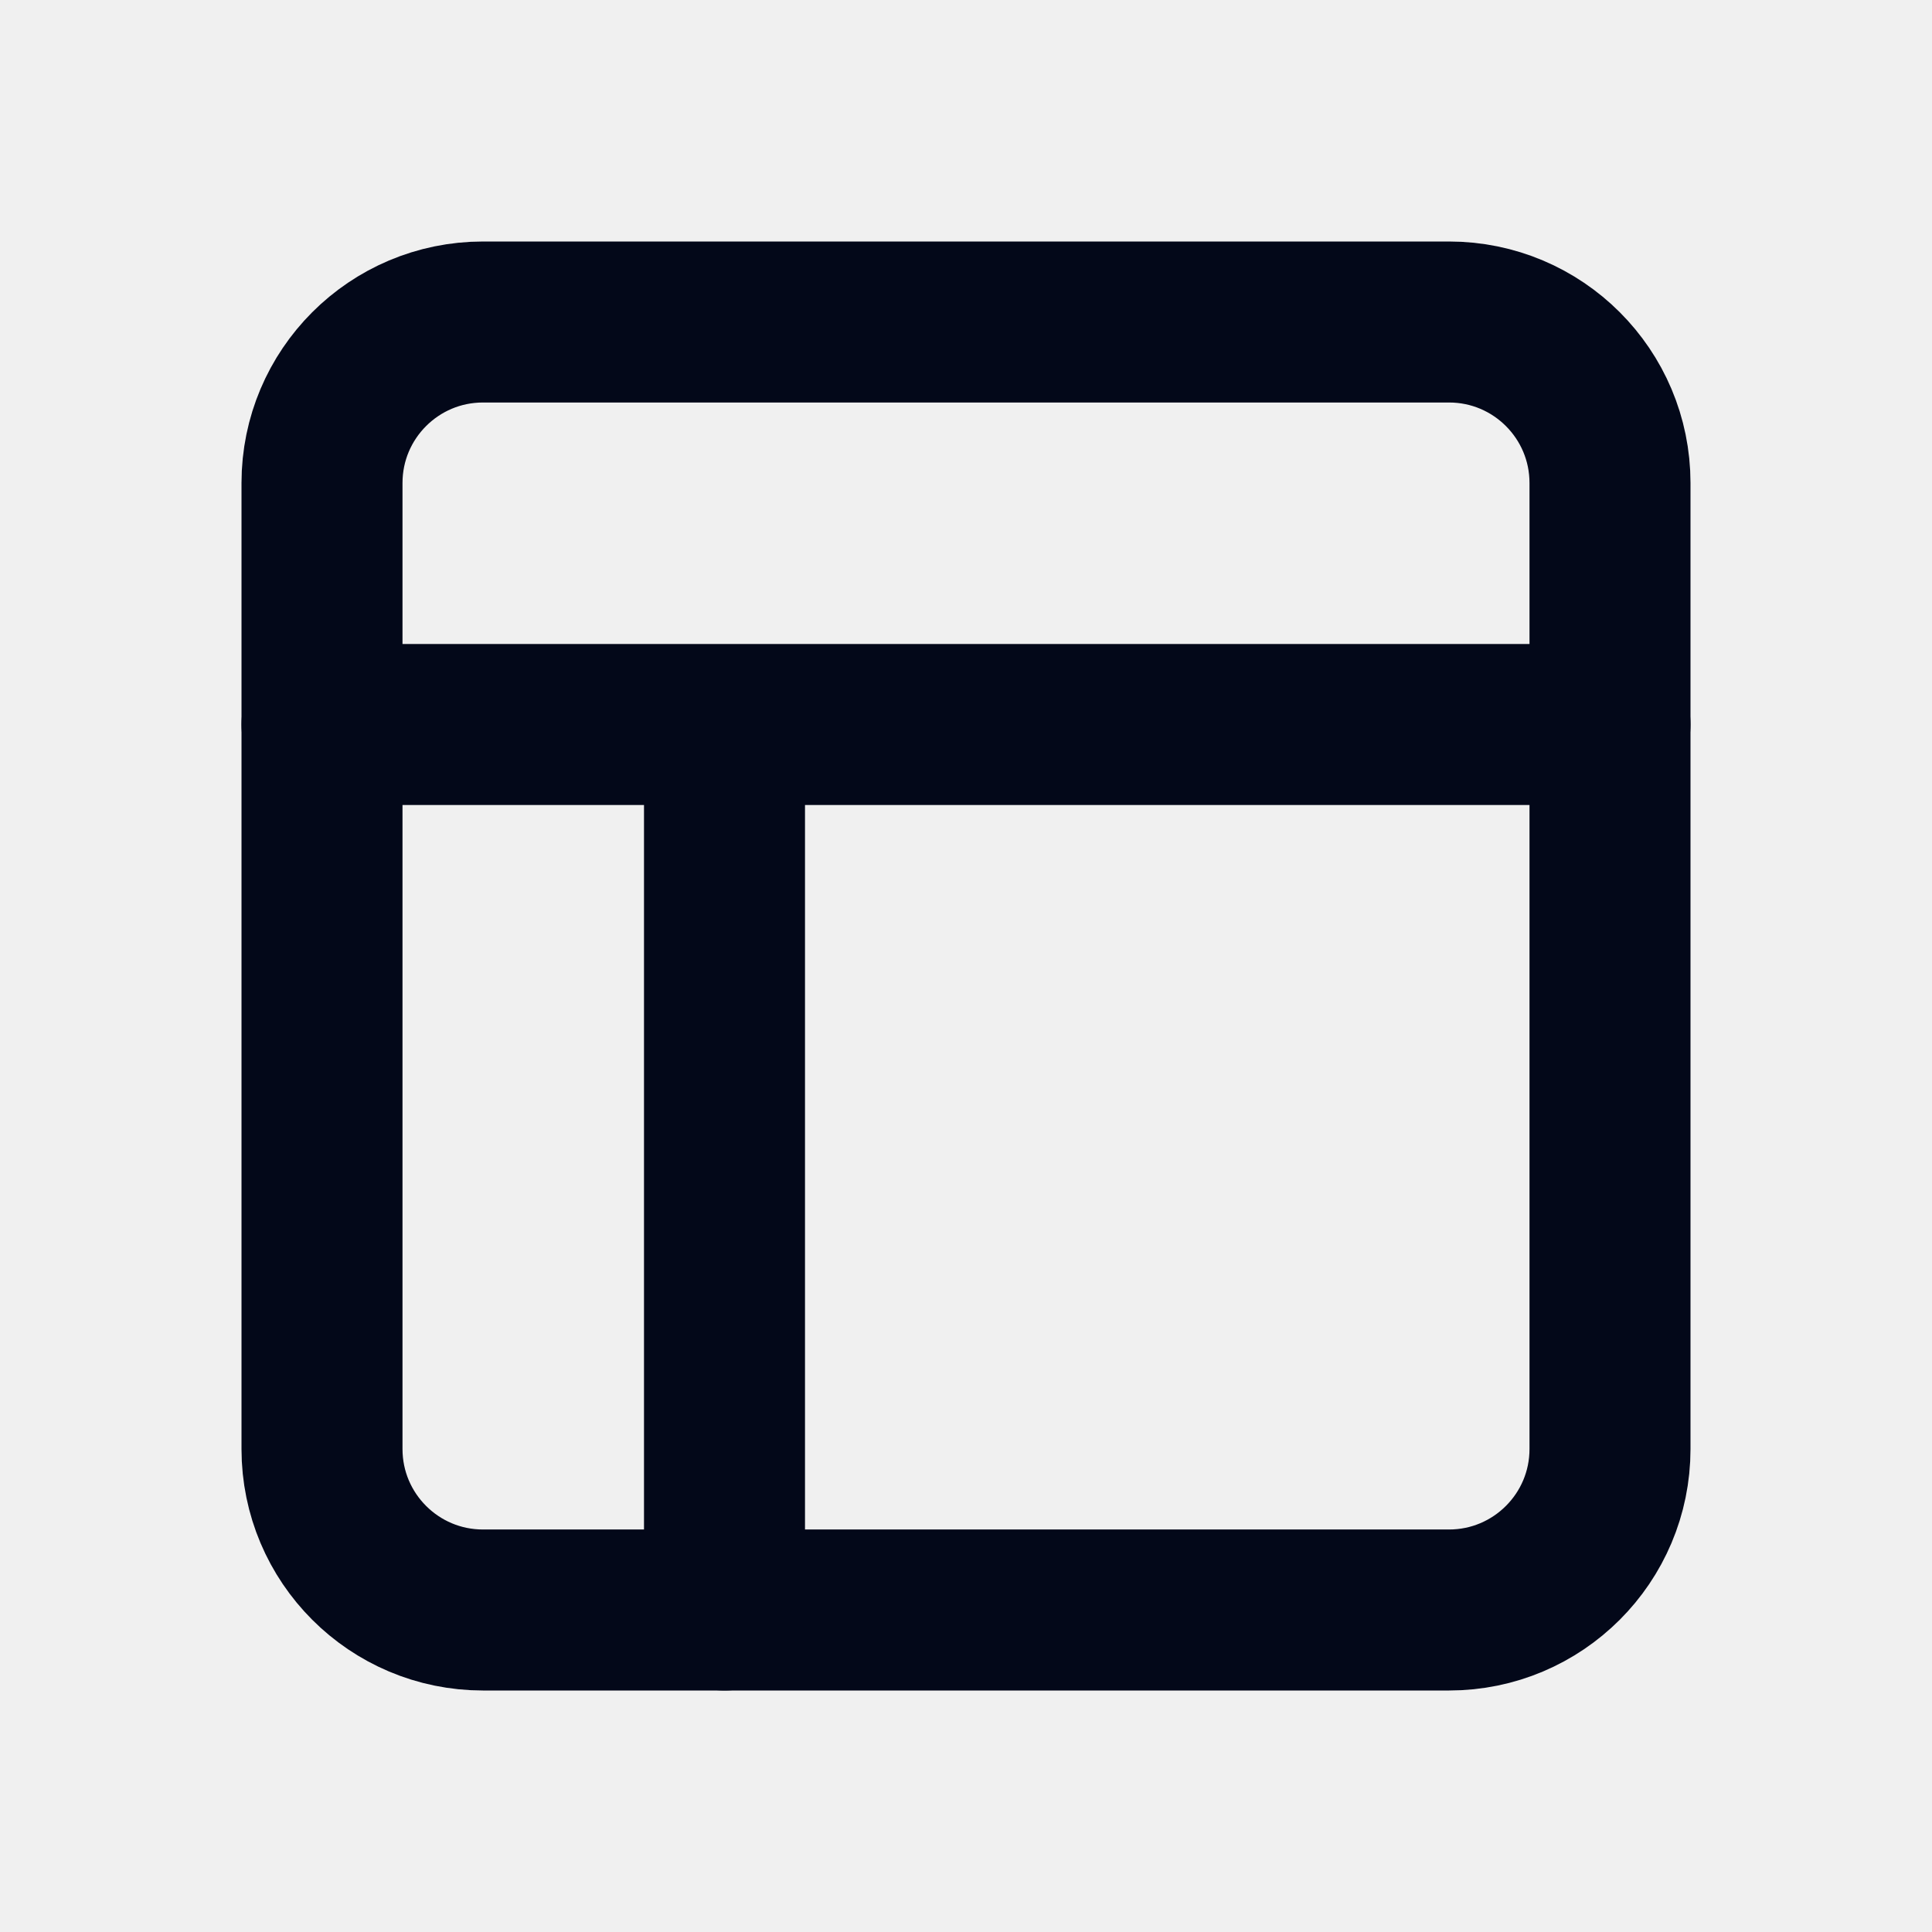
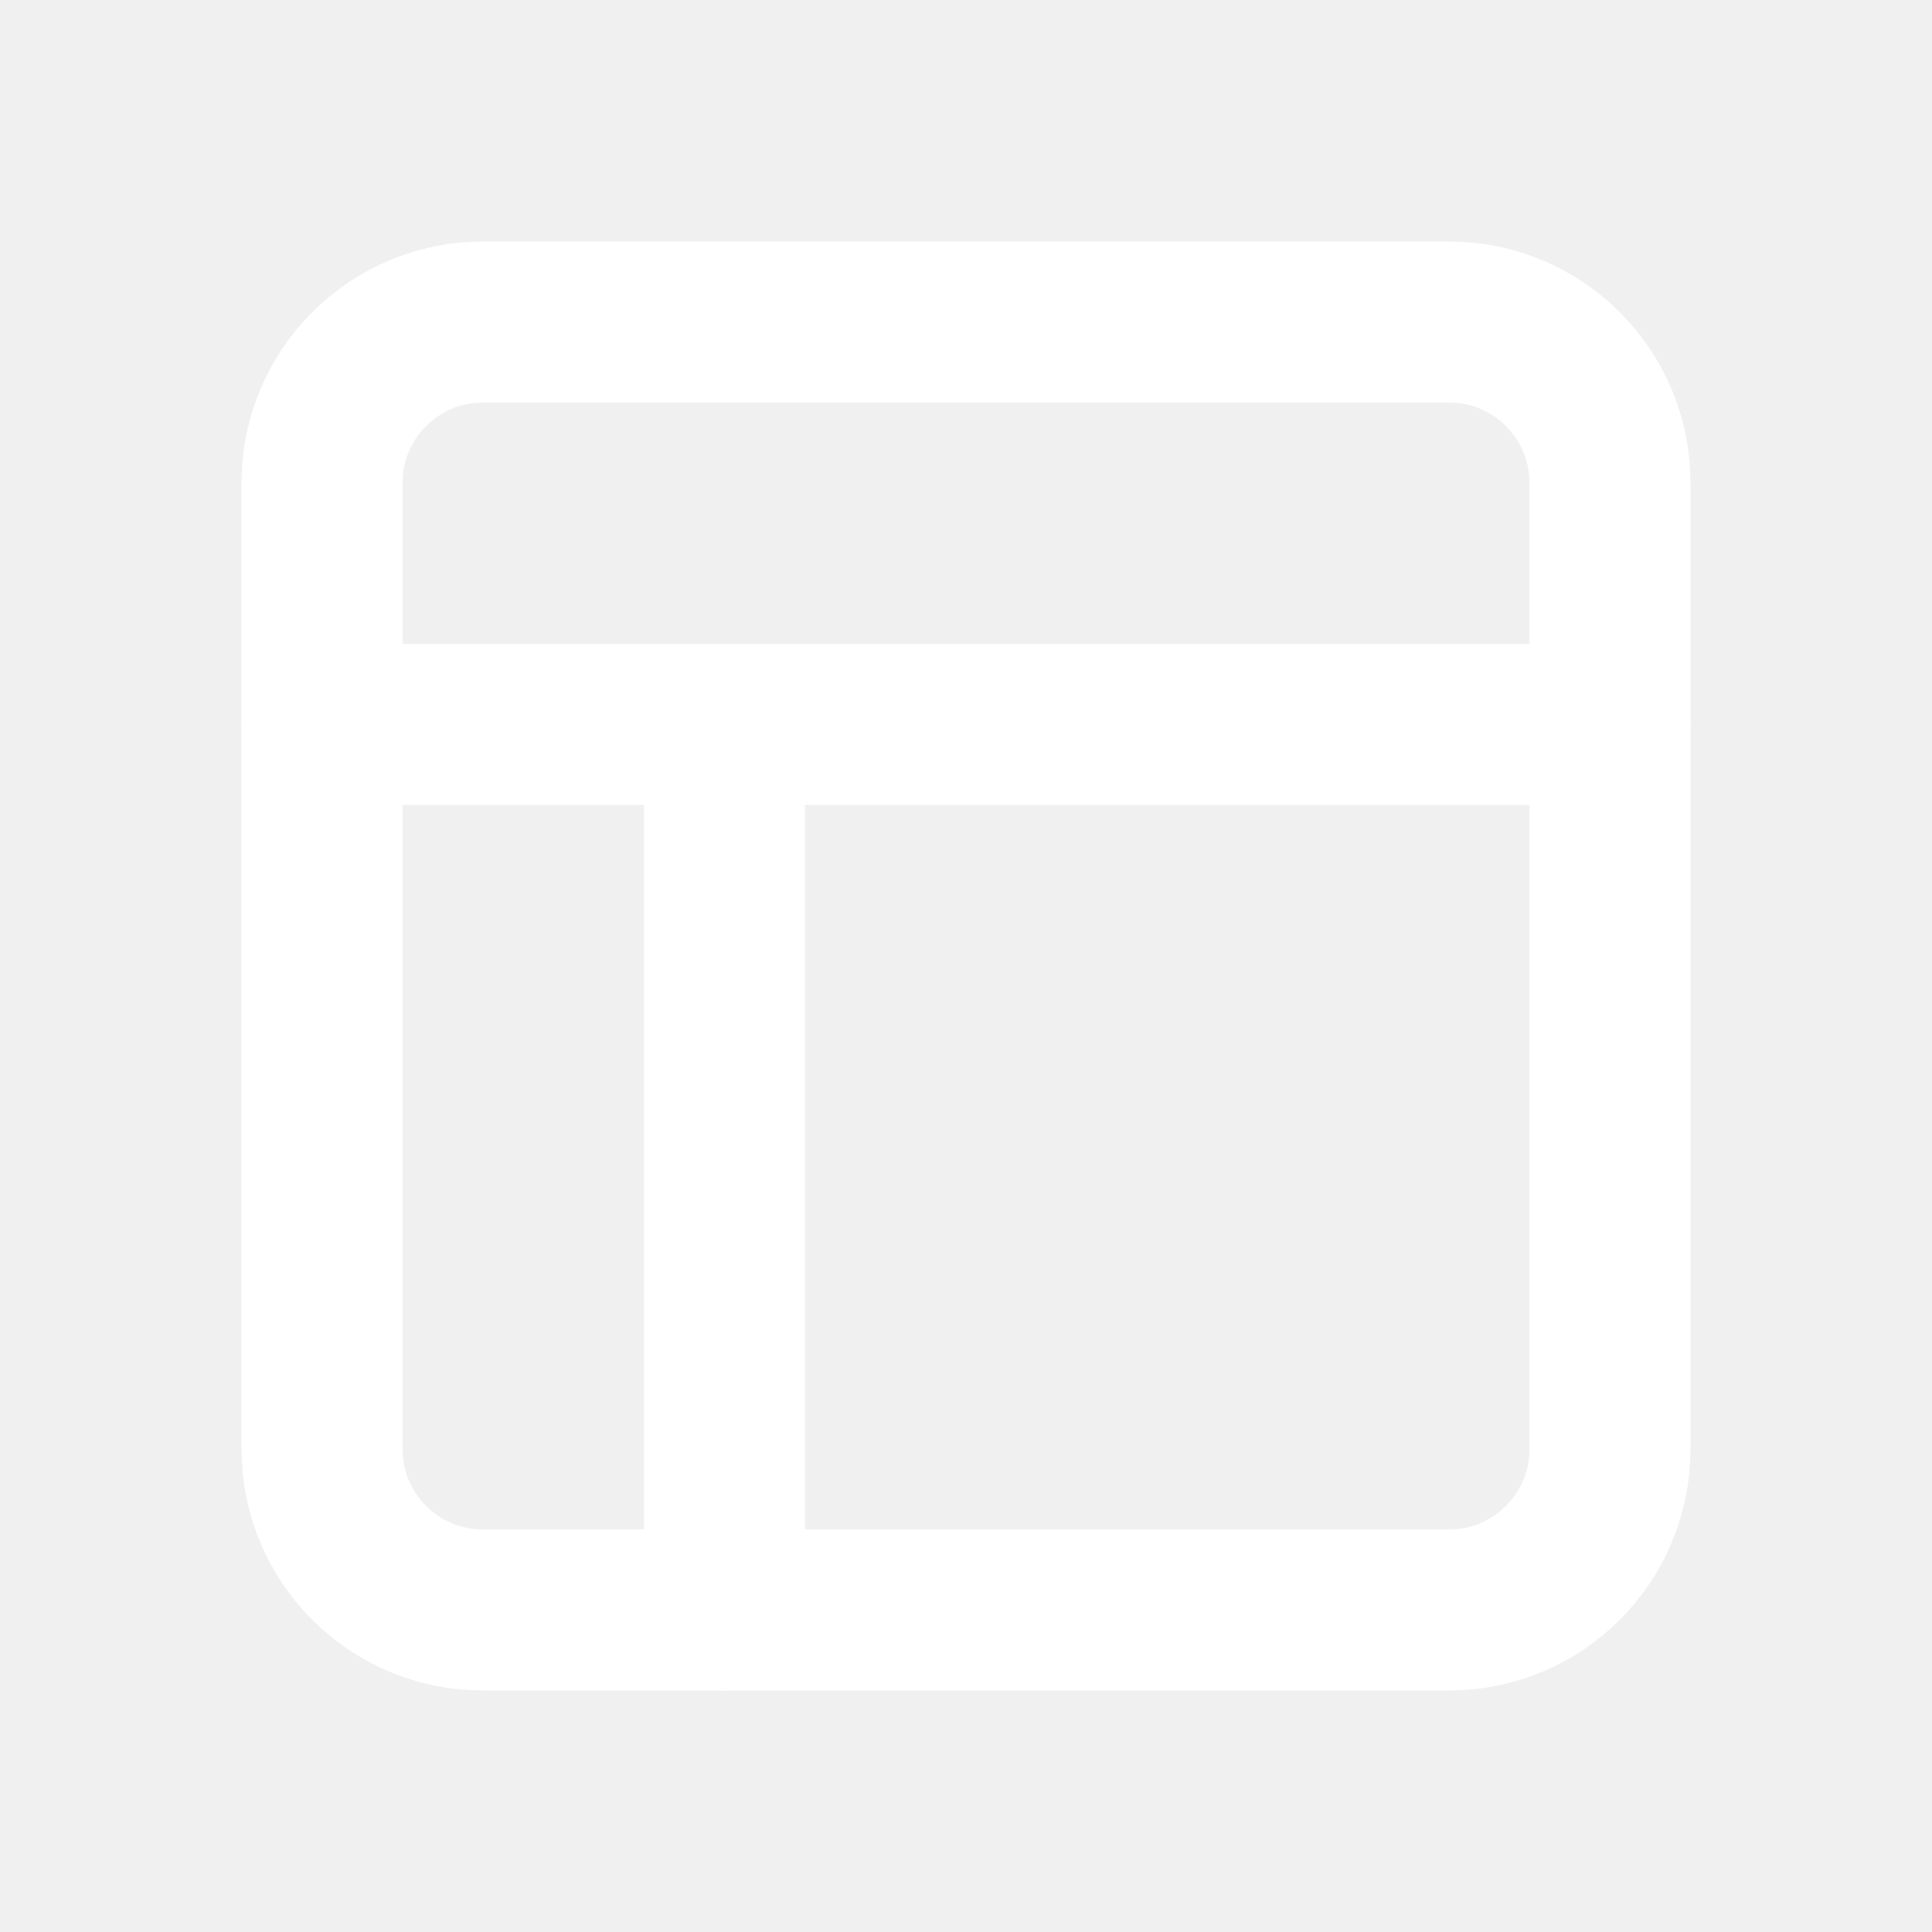
<svg xmlns="http://www.w3.org/2000/svg" width="800px" height="800px" viewBox="0 0 24 24" version="1.1">
  <g id="Dashboard" stroke="none" stroke-width="1" fill="none" fill-rule="evenodd">
    <rect id="Container" x="0" y="0" width="24" height="24">

</rect>
-     <rect id="shape-1" stroke="#030819" stroke-width="2" stroke-linecap="round" x="4" y="4" width="16" height="16" rx="2">
+     <rect id="shape-1" stroke="#FFFFFF" stroke-width="2" stroke-linecap="round" x="4" y="4" width="16" height="16" rx="2">

</rect>
-     <line x1="4" y1="9" x2="20" y2="9" id="shape-2" stroke="#030819" stroke-width="2" stroke-linecap="round">
+     <line x1="4" y1="9" x2="20" y2="9" id="shape-2" stroke="#FFFFFF" stroke-width="2" stroke-linecap="round">

</line>
-     <line x1="9" y1="10" x2="9" y2="20" id="shape-3" stroke="#030819" stroke-width="2" stroke-linecap="round">
+     <line x1="9" y1="10" x2="9" y2="20" id="shape-3" stroke="#FFFFFF" stroke-width="2" stroke-linecap="round">

</line>
  </g>
</svg>
